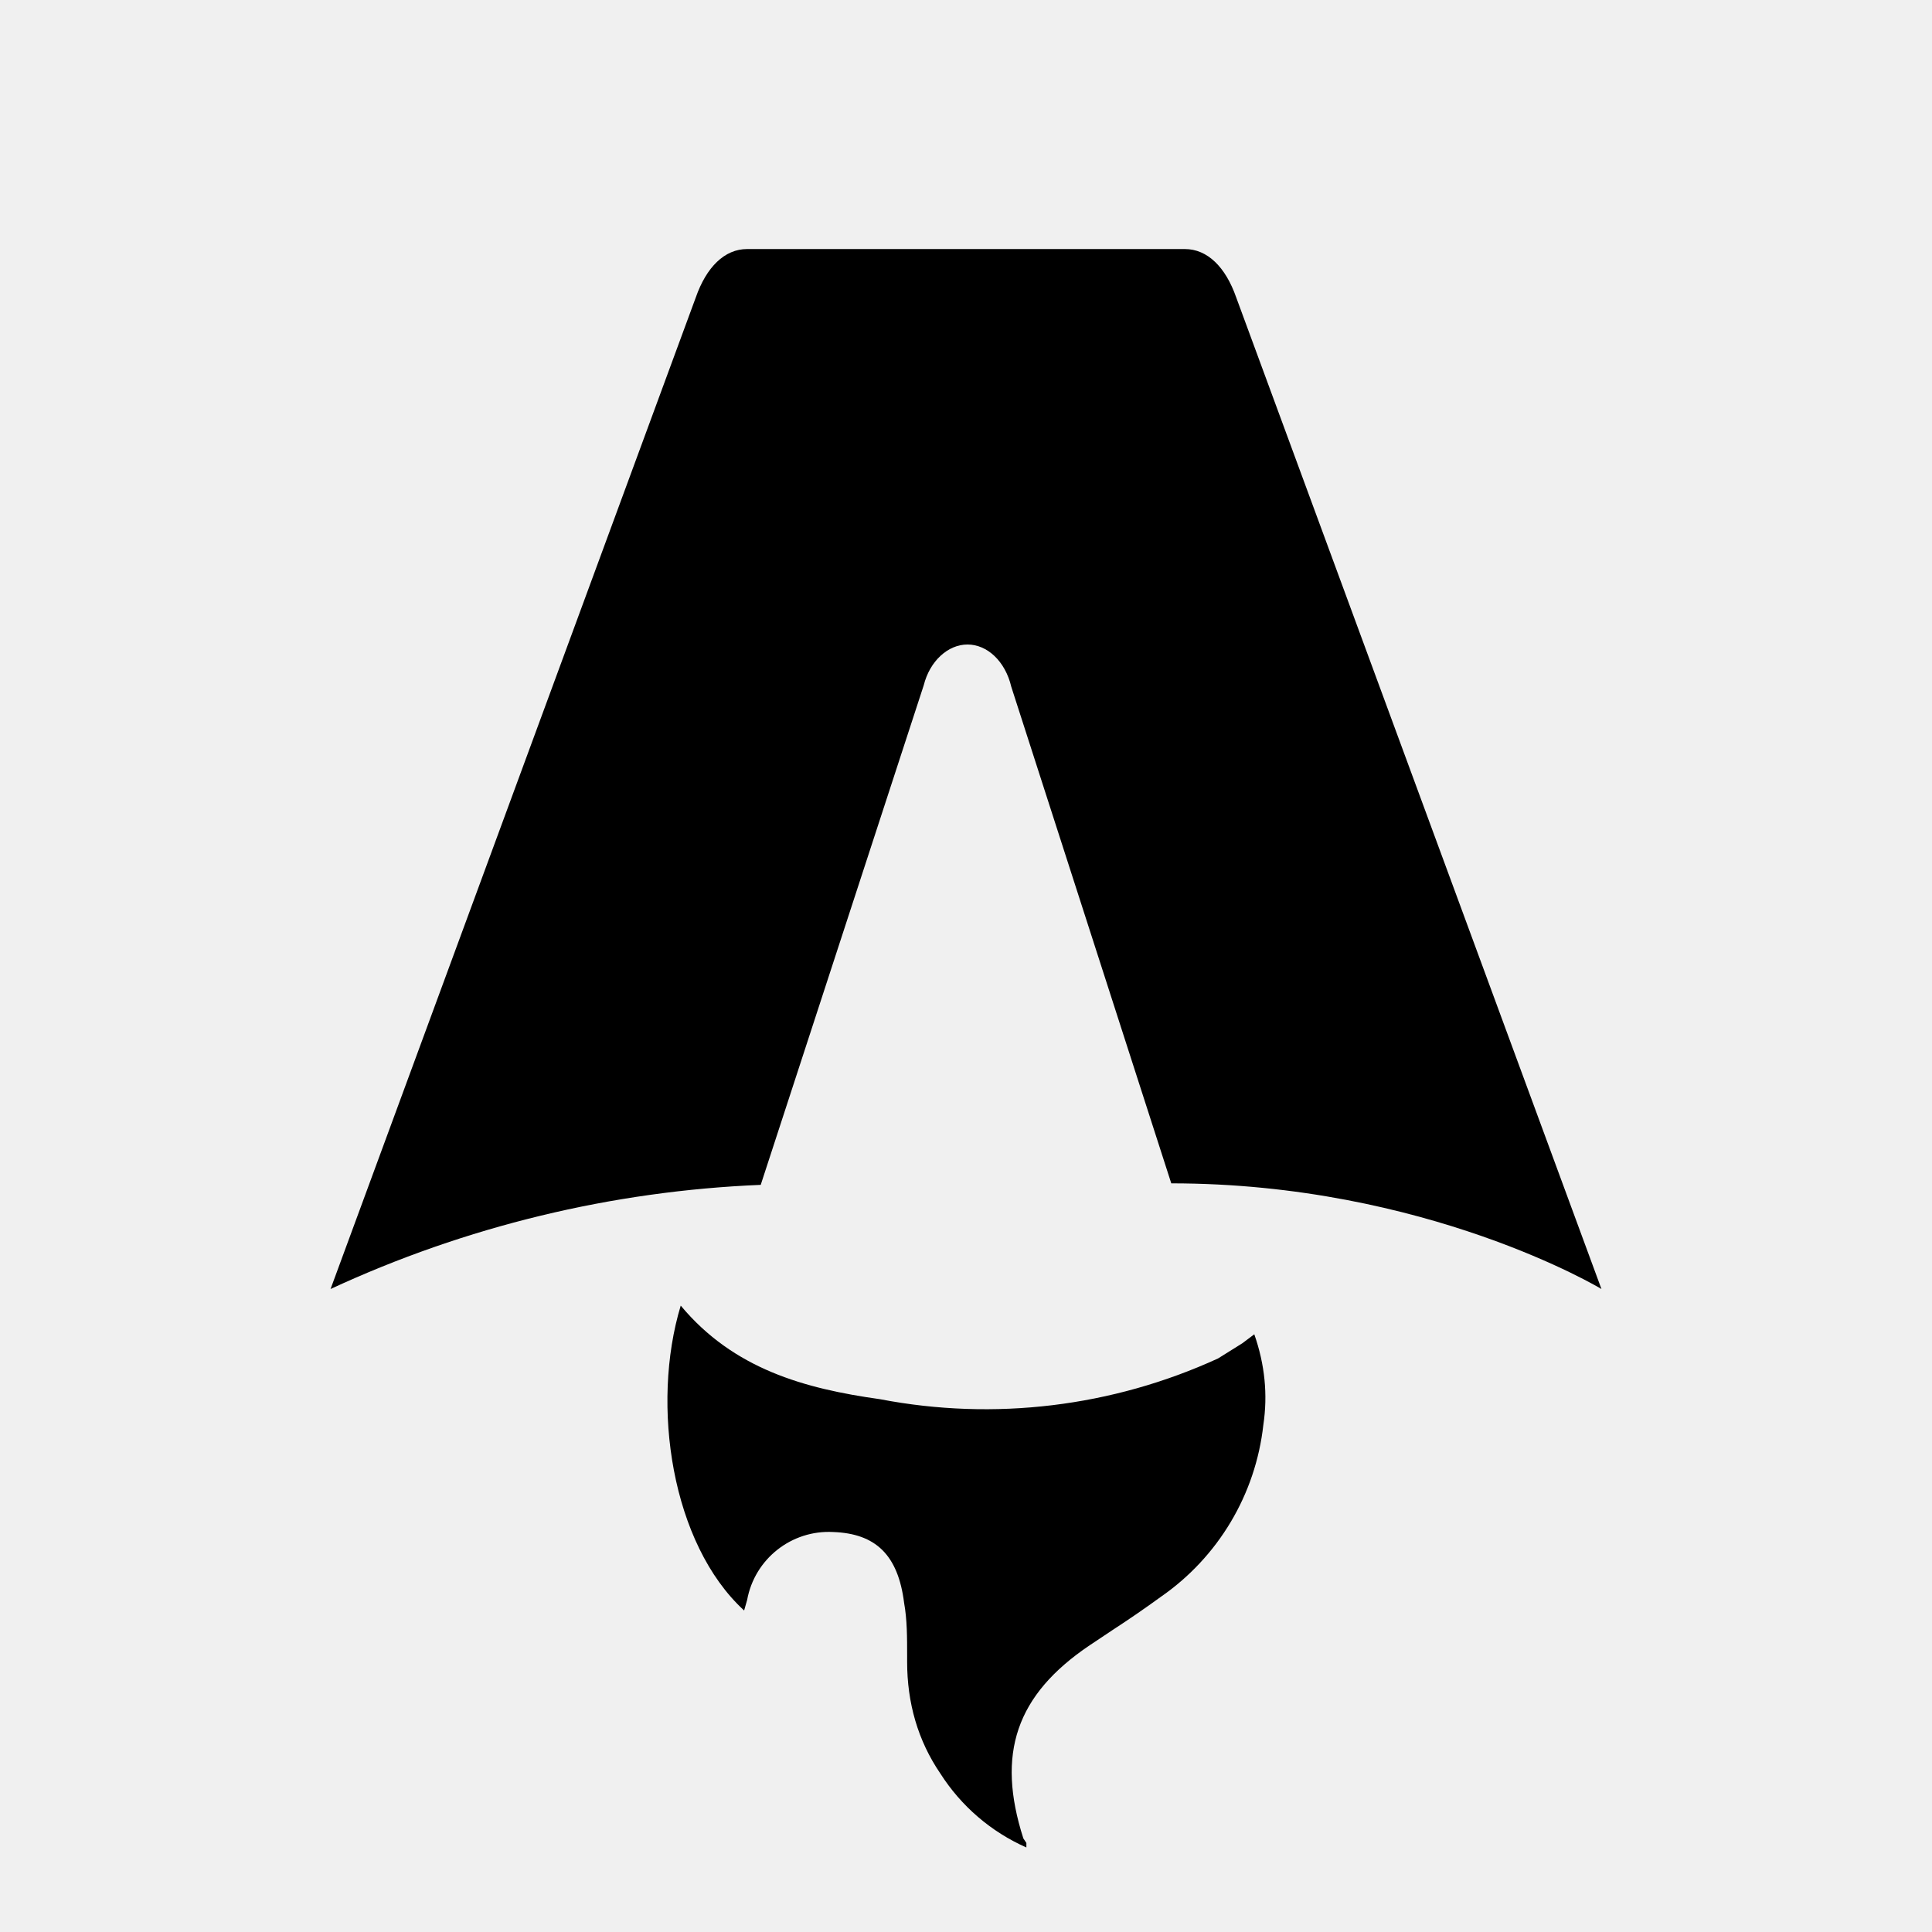
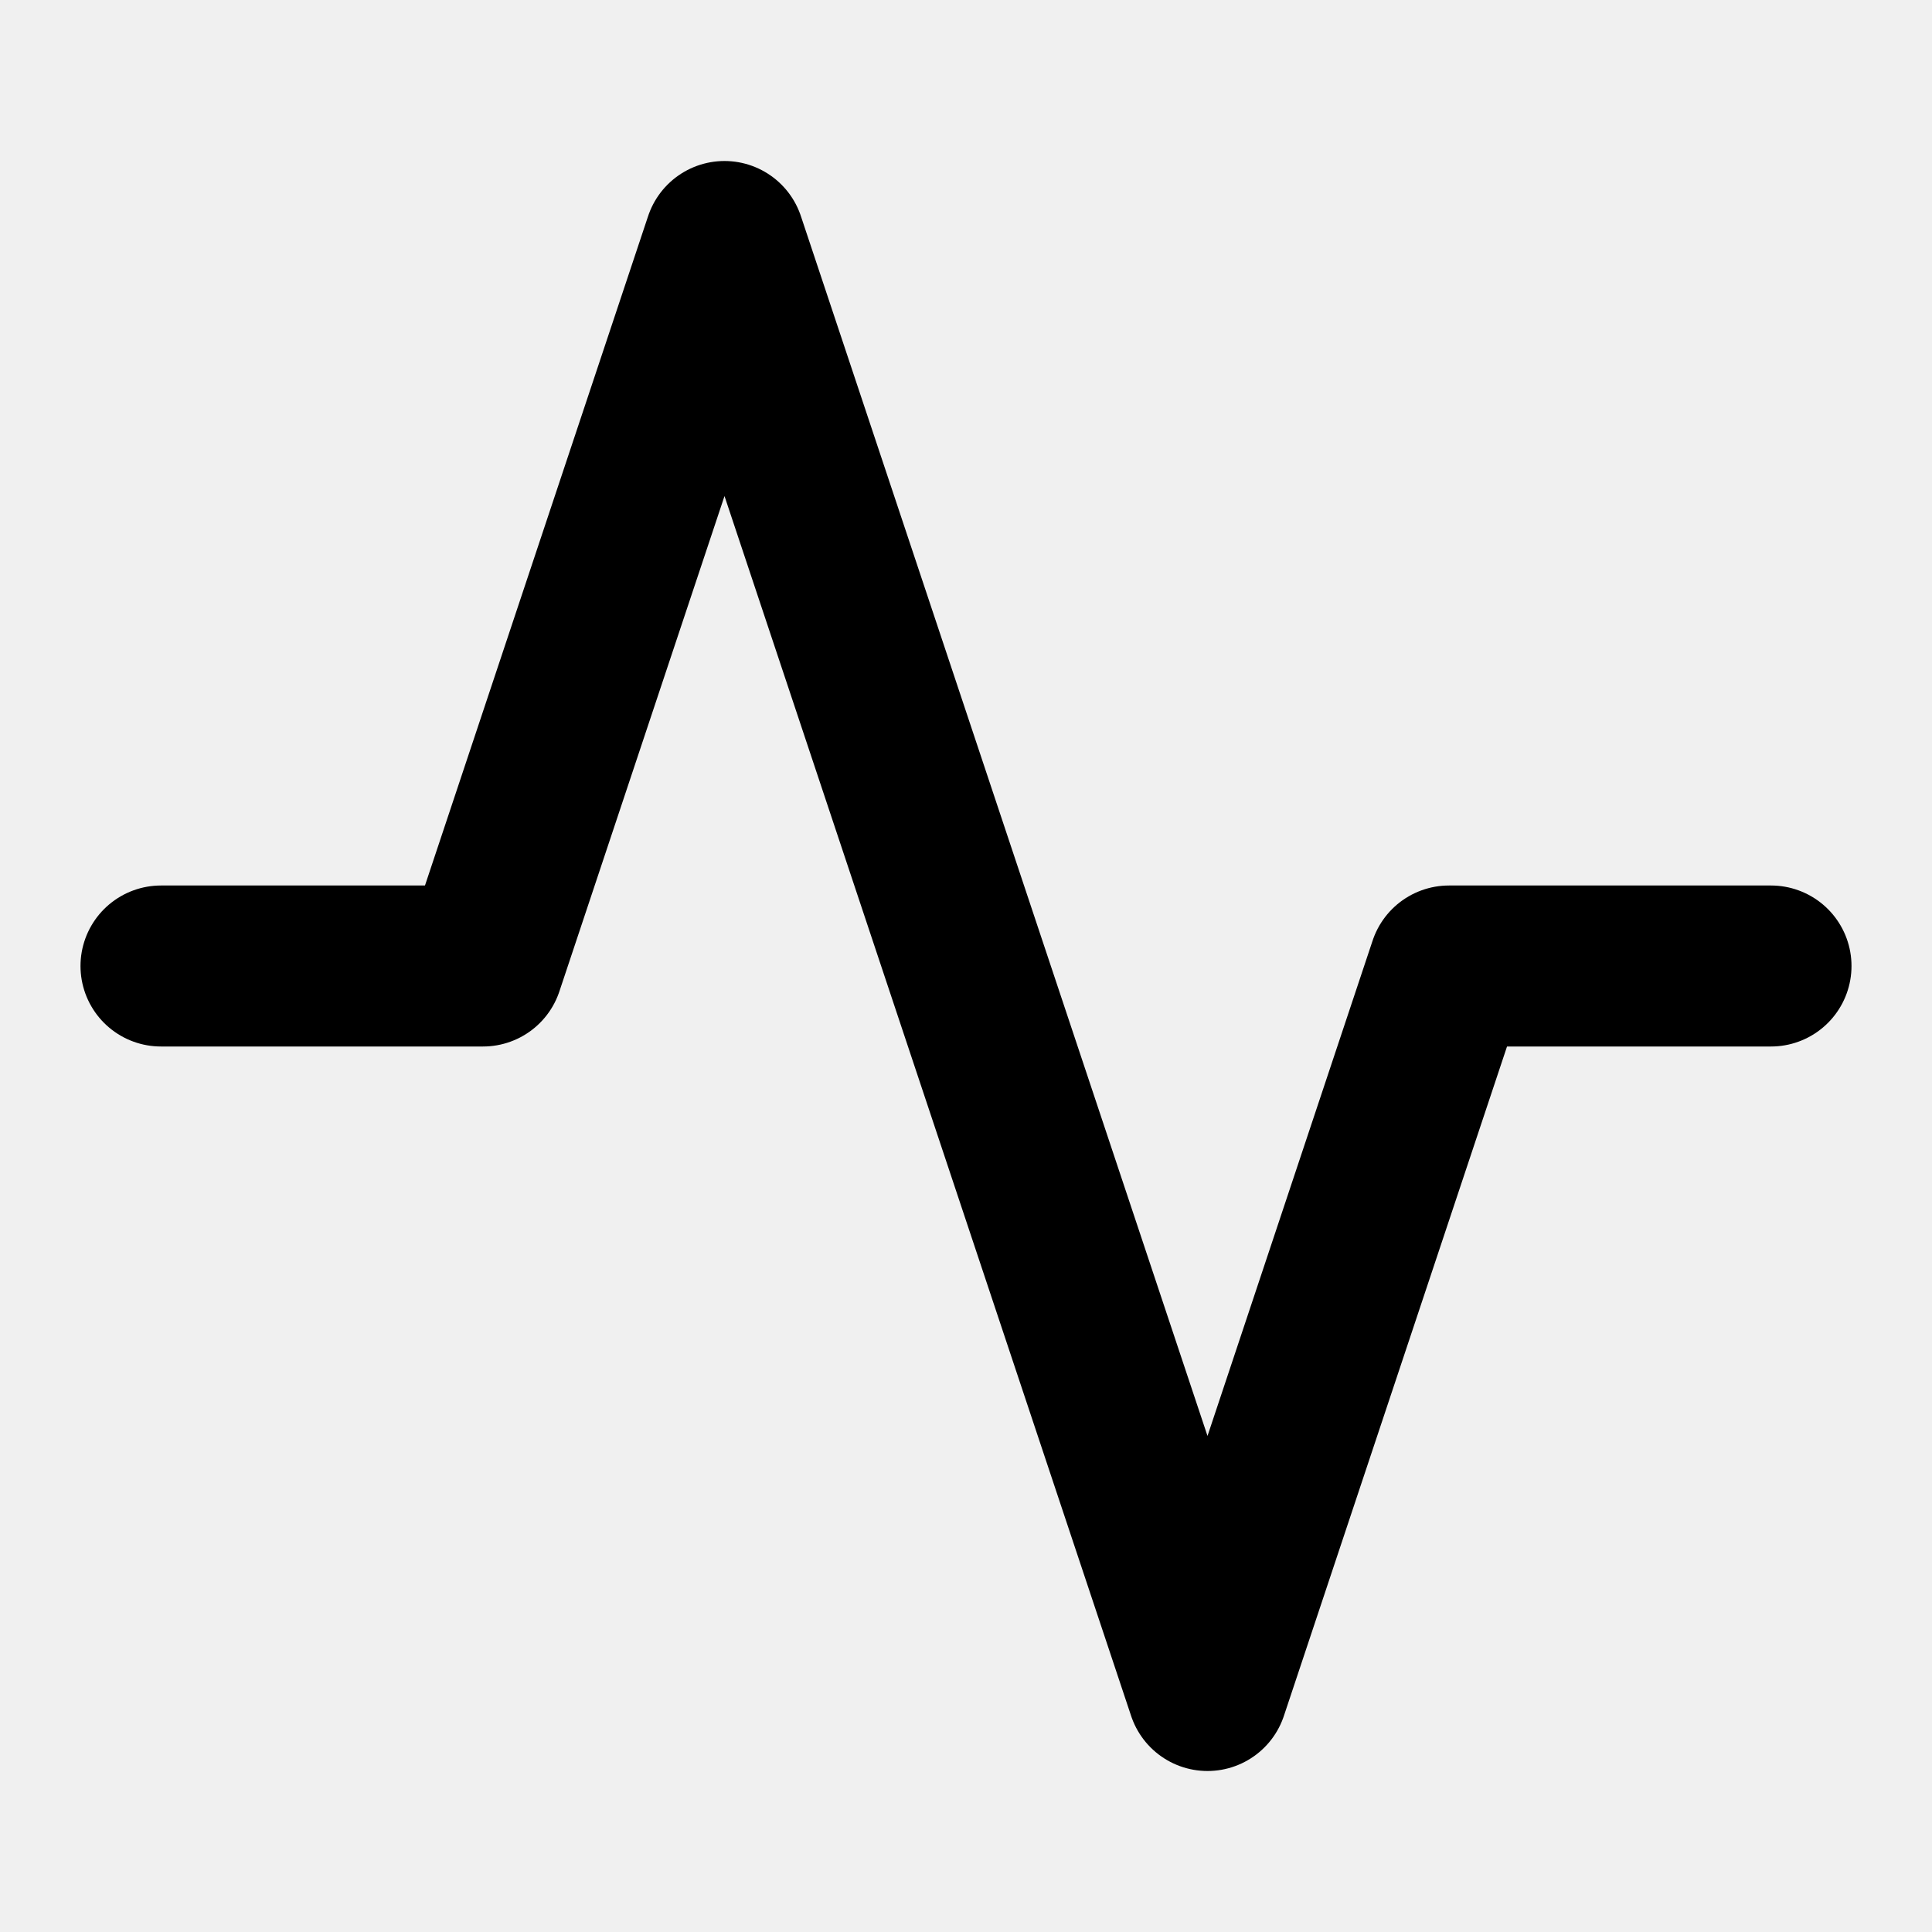
- <svg xmlns="http://www.w3.org/2000/svg" fill="none" viewBox="0 0 128 128">
-   <path d="M50.4 78.5a75.1 75.1 0 0 0-28.5 6.9l24.2-65.7c.7-2 1.9-3.2 3.4-3.2h29c1.5 0 2.7 1.2 3.4 3.2l24.2 65.7s-11.6-7-28.5-7L67 45.5c-.4-1.7-1.6-2.8-2.9-2.8-1.3 0-2.5 1.1-2.9 2.7L50.4 78.5Zm-1.1 28.2Zm-4.2-20.2c-2 6.6-.6 15.8 4.2 20.2a17.5 17.5 0 0 1 .2-.7 5.5 5.5 0 0 1 5.7-4.5c2.8.1 4.3 1.5 4.7 4.7.2 1.1.2 2.3.2 3.5v.4c0 2.7.7 5.2 2.2 7.4a13 13 0 0 0 5.7 4.9v-.3l-.2-.3c-1.8-5.6-.5-9.5 4.4-12.8l1.5-1a73 73 0 0 0 3.2-2.2 16 16 0 0 0 6.8-11.4c.3-2 .1-4-.6-6l-.8.6-1.6 1a37 37 0 0 1-22.4 2.7c-5-.7-9.7-2-13.2-6.2Z" />
+ <svg xmlns="http://www.w3.org/2000/svg" width="24" height="24" viewBox="0 0 24 24" fill="none" stroke="currentColor" stroke-width="2" stroke-linecap="round" stroke-linejoin="round" class="feather feather-activity">
  <style>
-         path { fill: #000; }
-         @media (prefers-color-scheme: dark) {
-             path { fill: #FFF; }
-         }
-     </style>
+     polyline {
+       stroke: #000000;
+     }
+ 
+     @media (prefers-color-scheme: dark) {
+       polyline {
+         stroke: #ffffff;
+       }
+     }
+   </style>
+   <polyline points="22 12 18 12 15 21 9 3 6 12 2 12" />
</svg>
